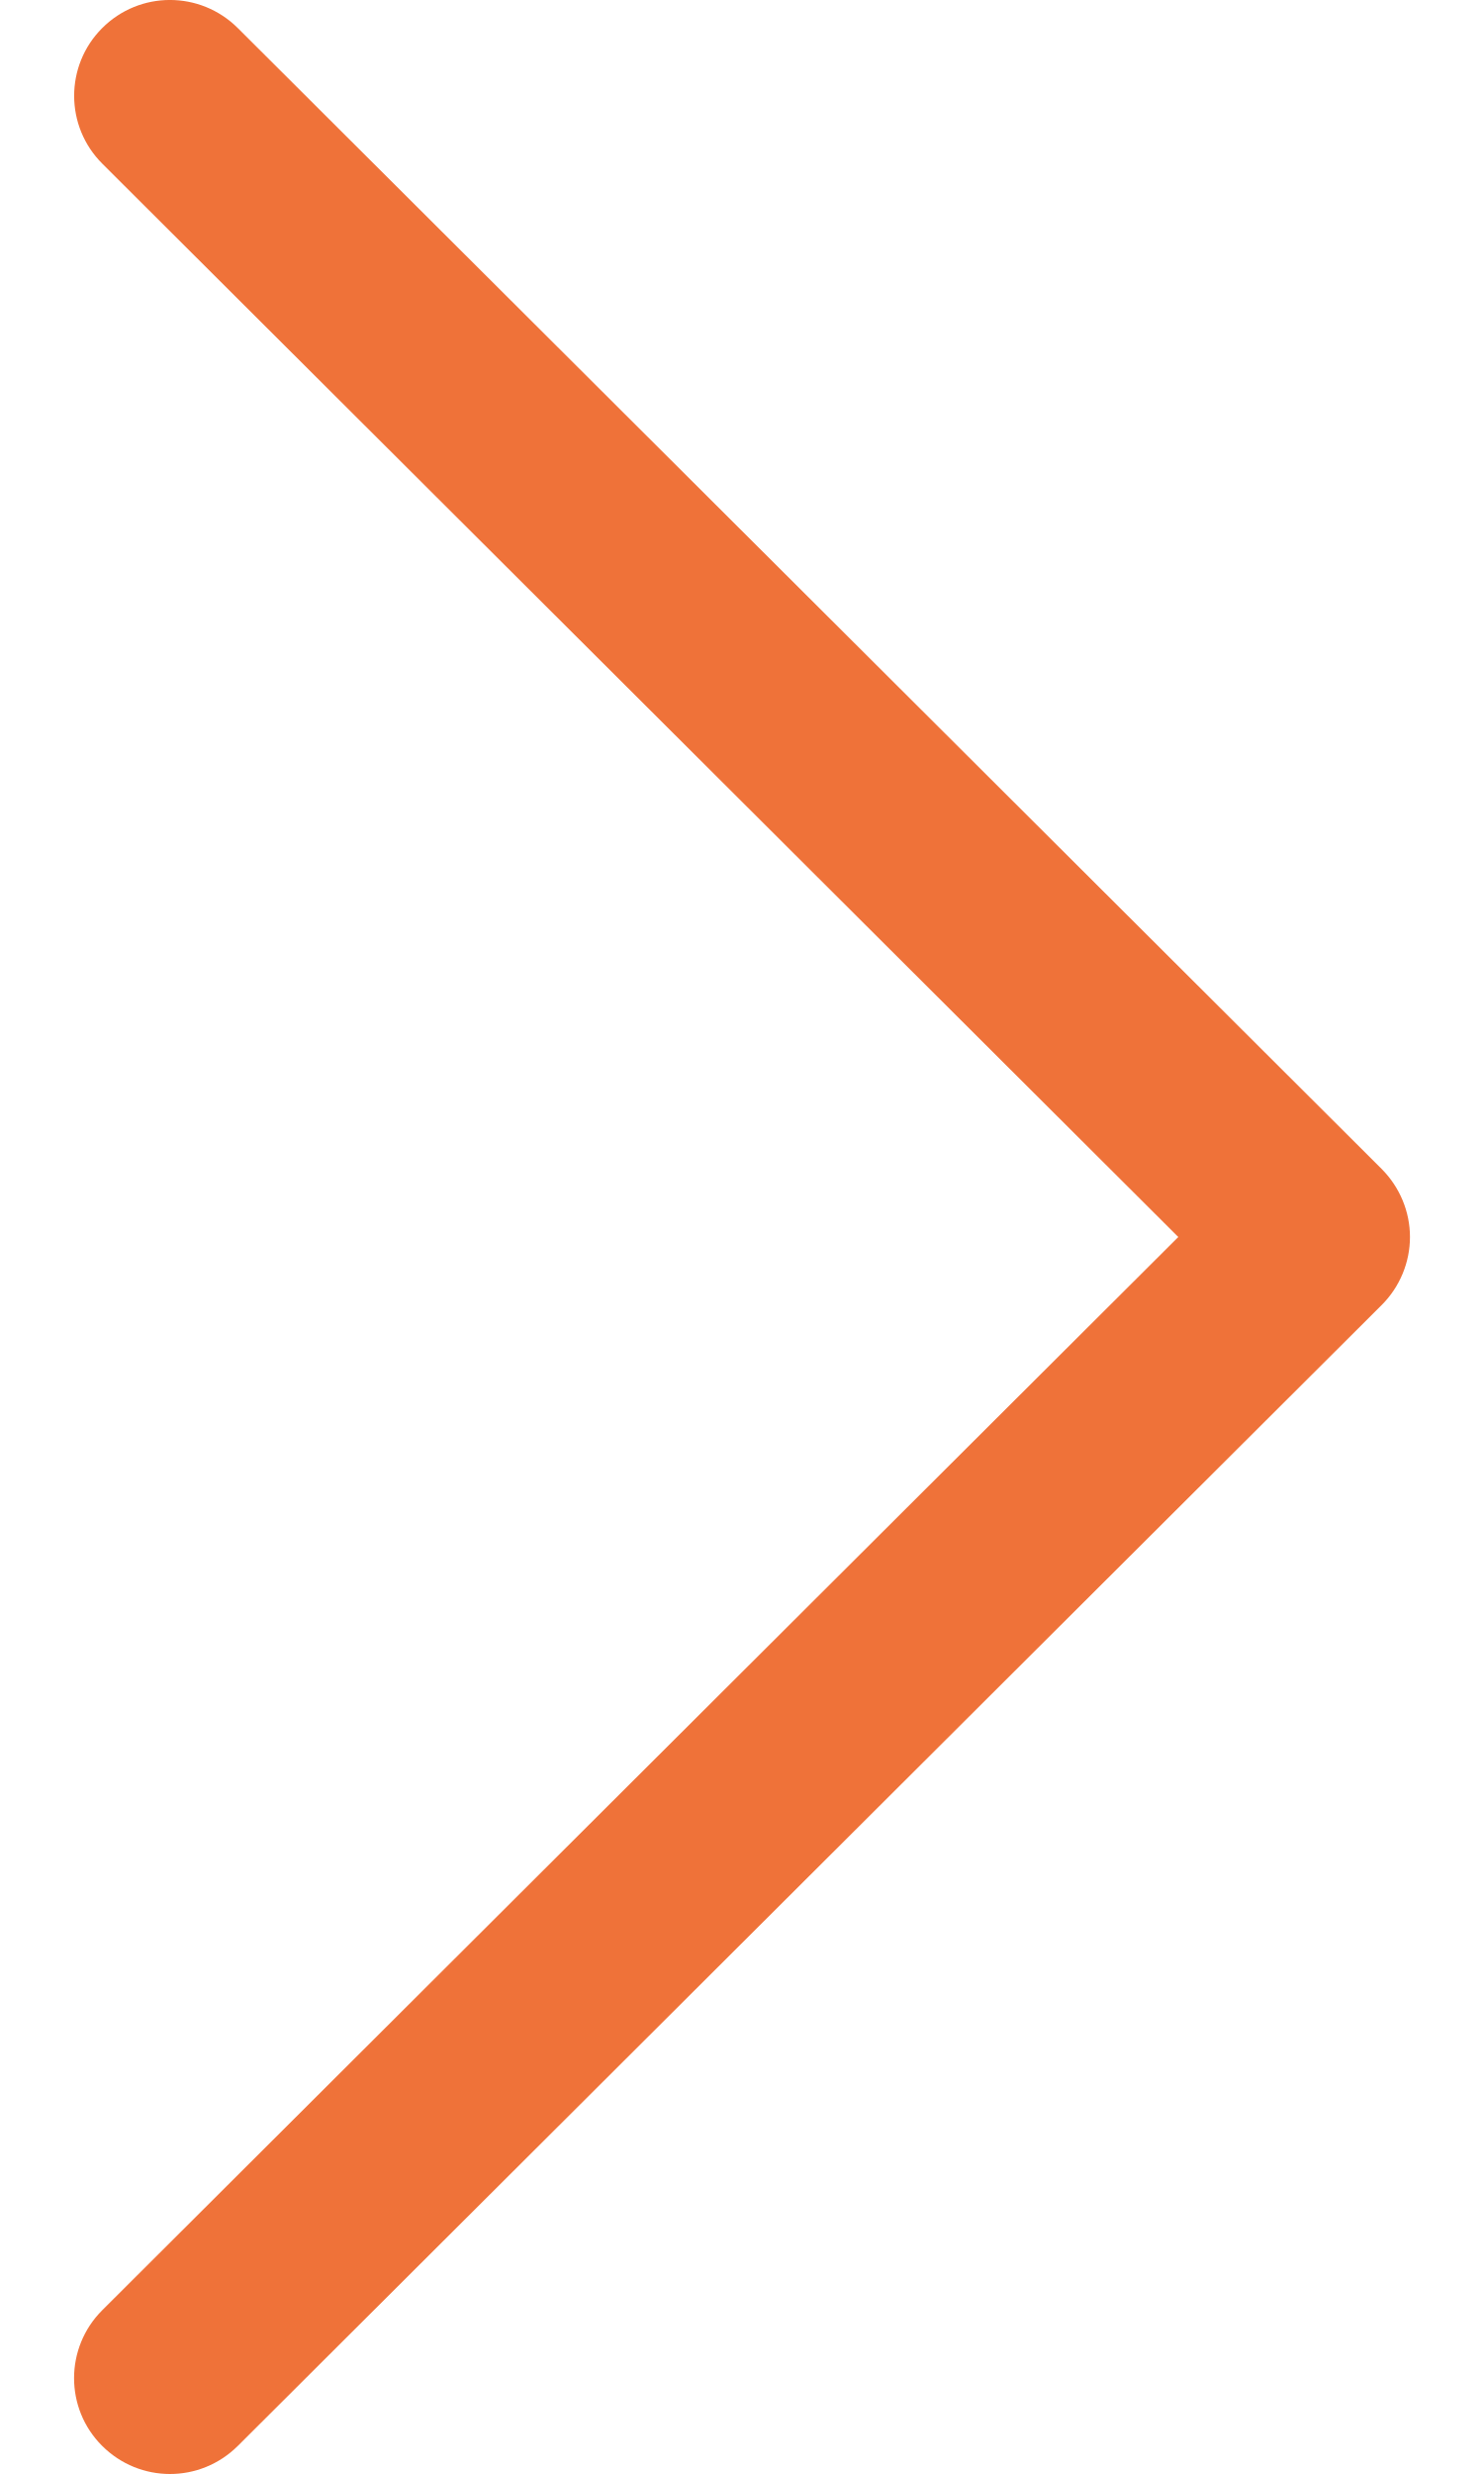
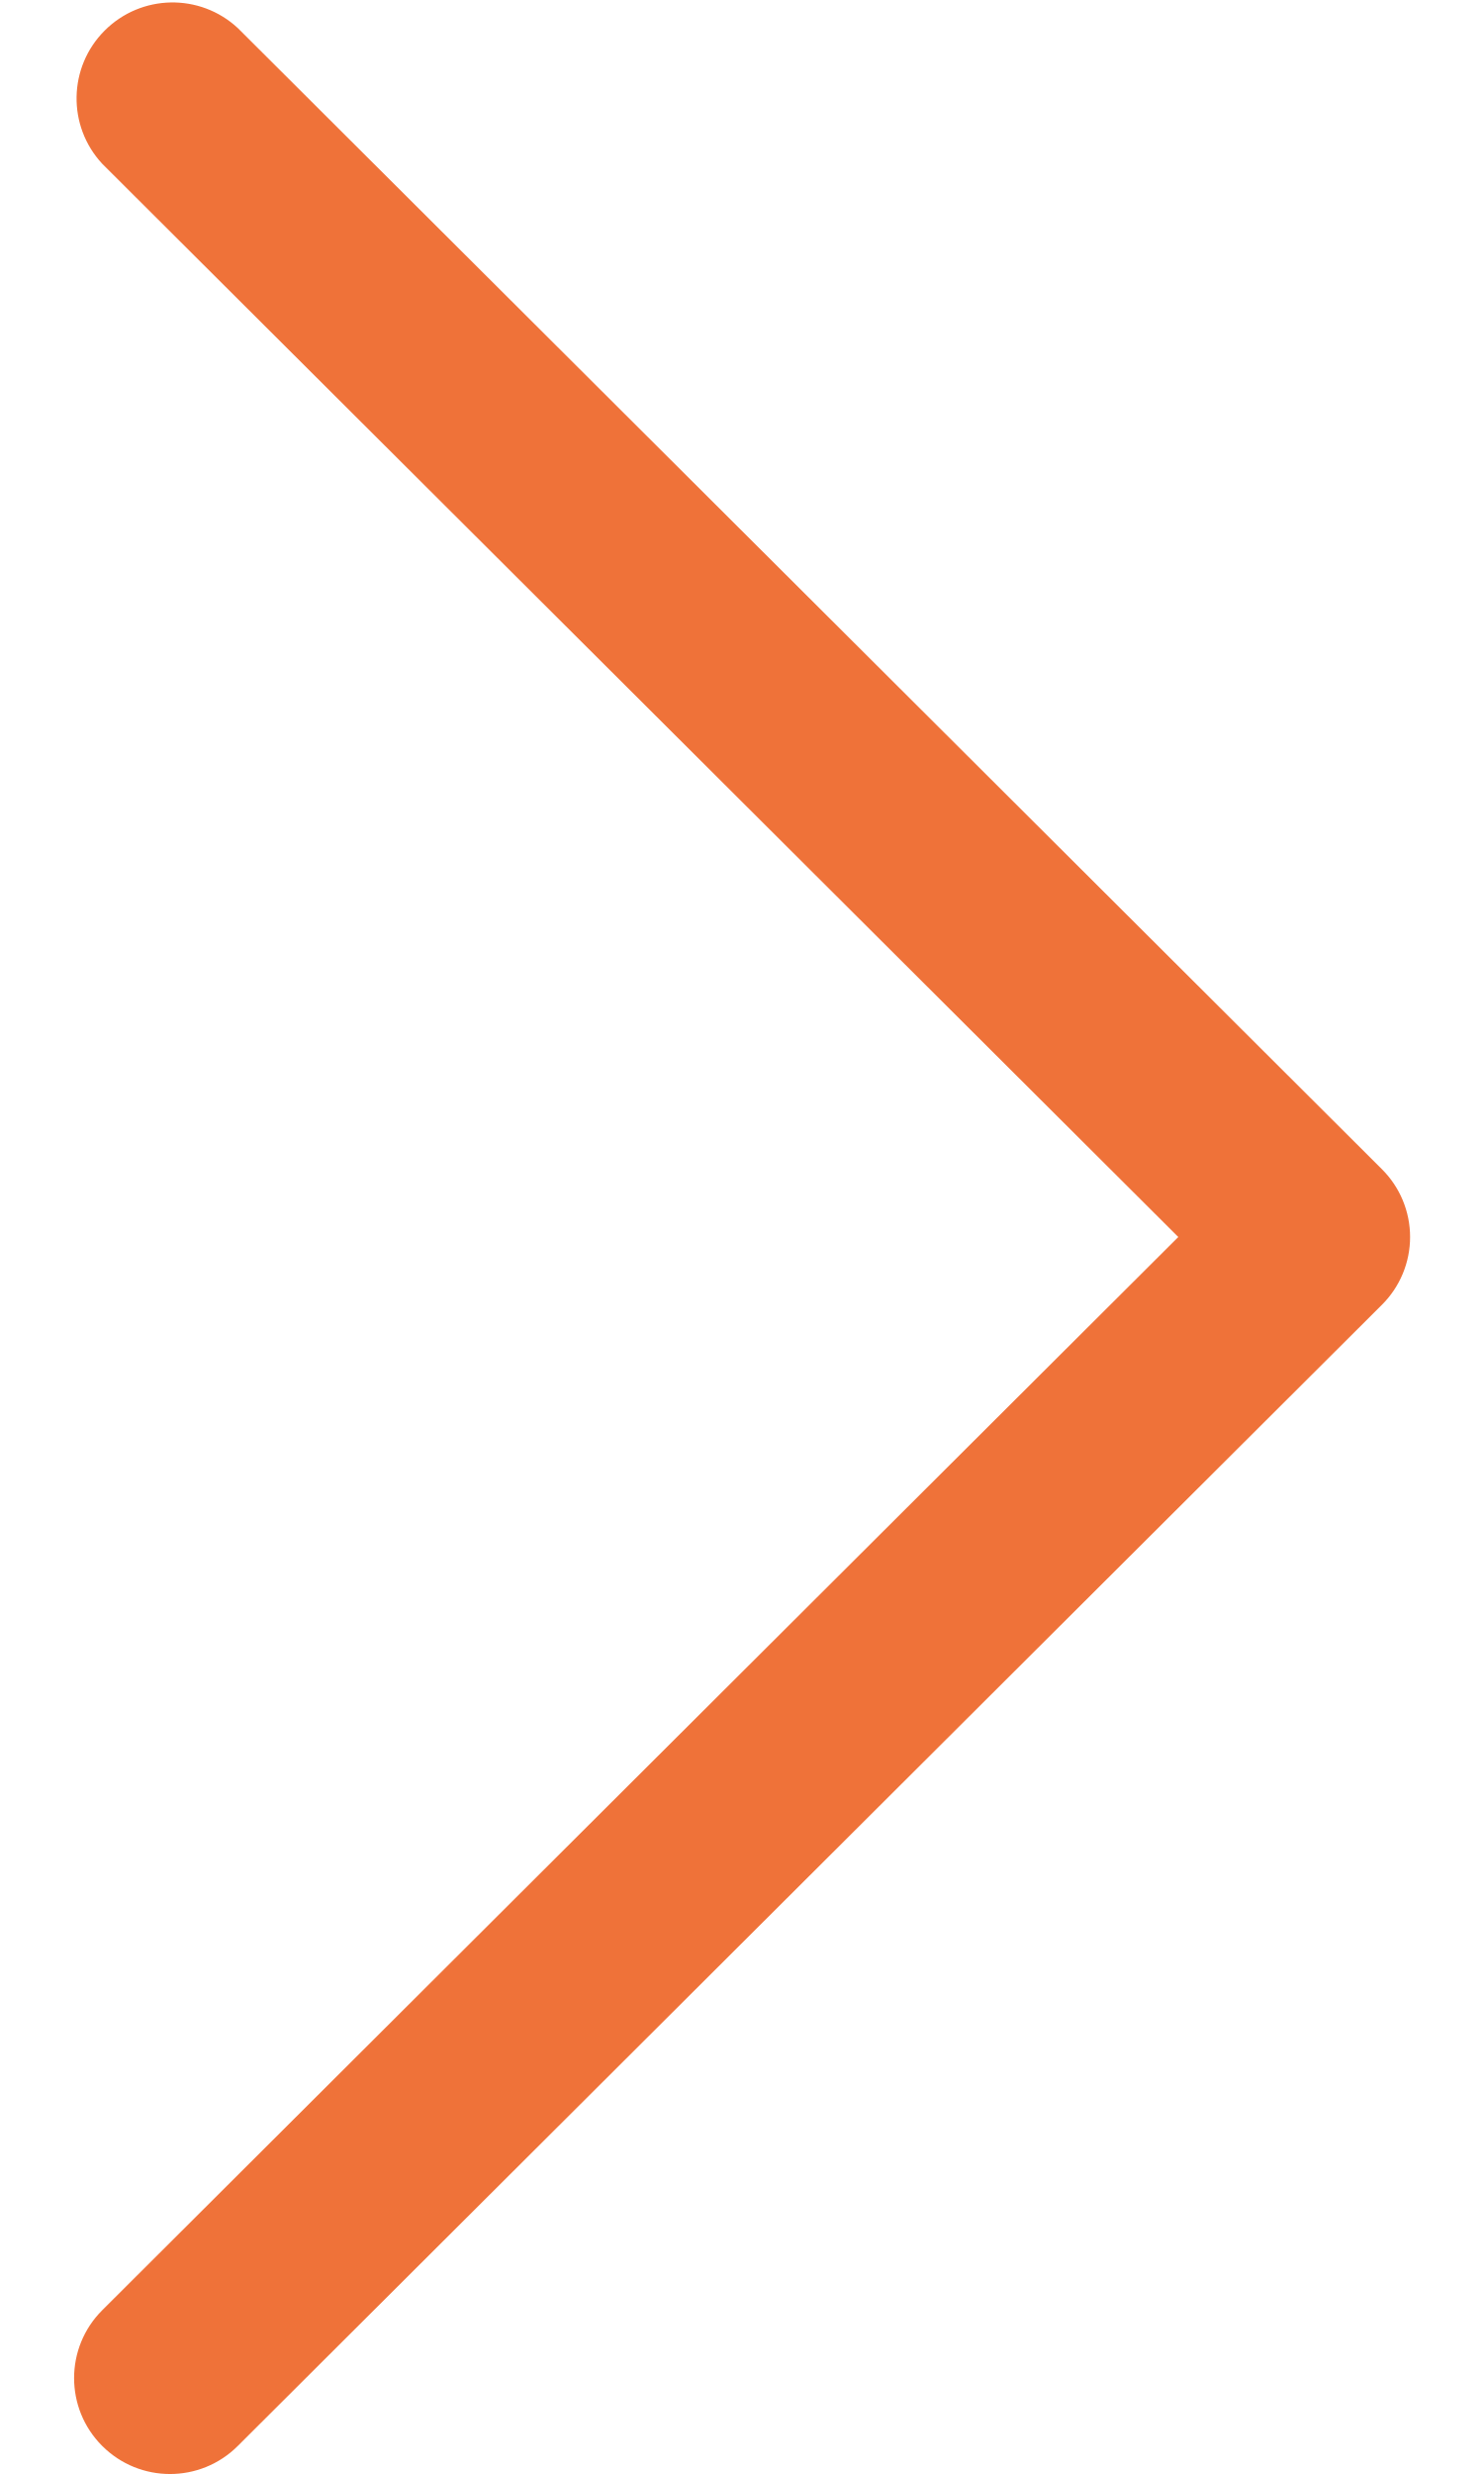
- <svg xmlns="http://www.w3.org/2000/svg" width="9" height="15" viewBox="0 0 9 15" fill="none">
-   <path d="M8.38 7.088L1.442 0.17C1.214 -0.057 0.846 -0.057 0.619 0.171C0.393 0.398 0.393 0.766 0.621 0.993L7.146 7.5L0.62 14.007C0.393 14.234 0.392 14.602 0.619 14.829C0.733 14.943 0.882 15 1.031 15C1.18 15 1.328 14.943 1.442 14.83L8.38 7.912C8.489 7.803 8.551 7.654 8.551 7.5C8.551 7.346 8.489 7.198 8.38 7.088Z" fill="#EF7239" />
+ <svg xmlns="http://www.w3.org/2000/svg" width="9" height="15" fill="none">
+   <path d="M8.38 7.088L1.442.17A.582.582 0 00.62.993L7.146 7.5.62 14.007a.581.581 0 10.822.823L8.38 7.912a.58.58 0 000-.824z" fill="#EF7239" />
</svg>
